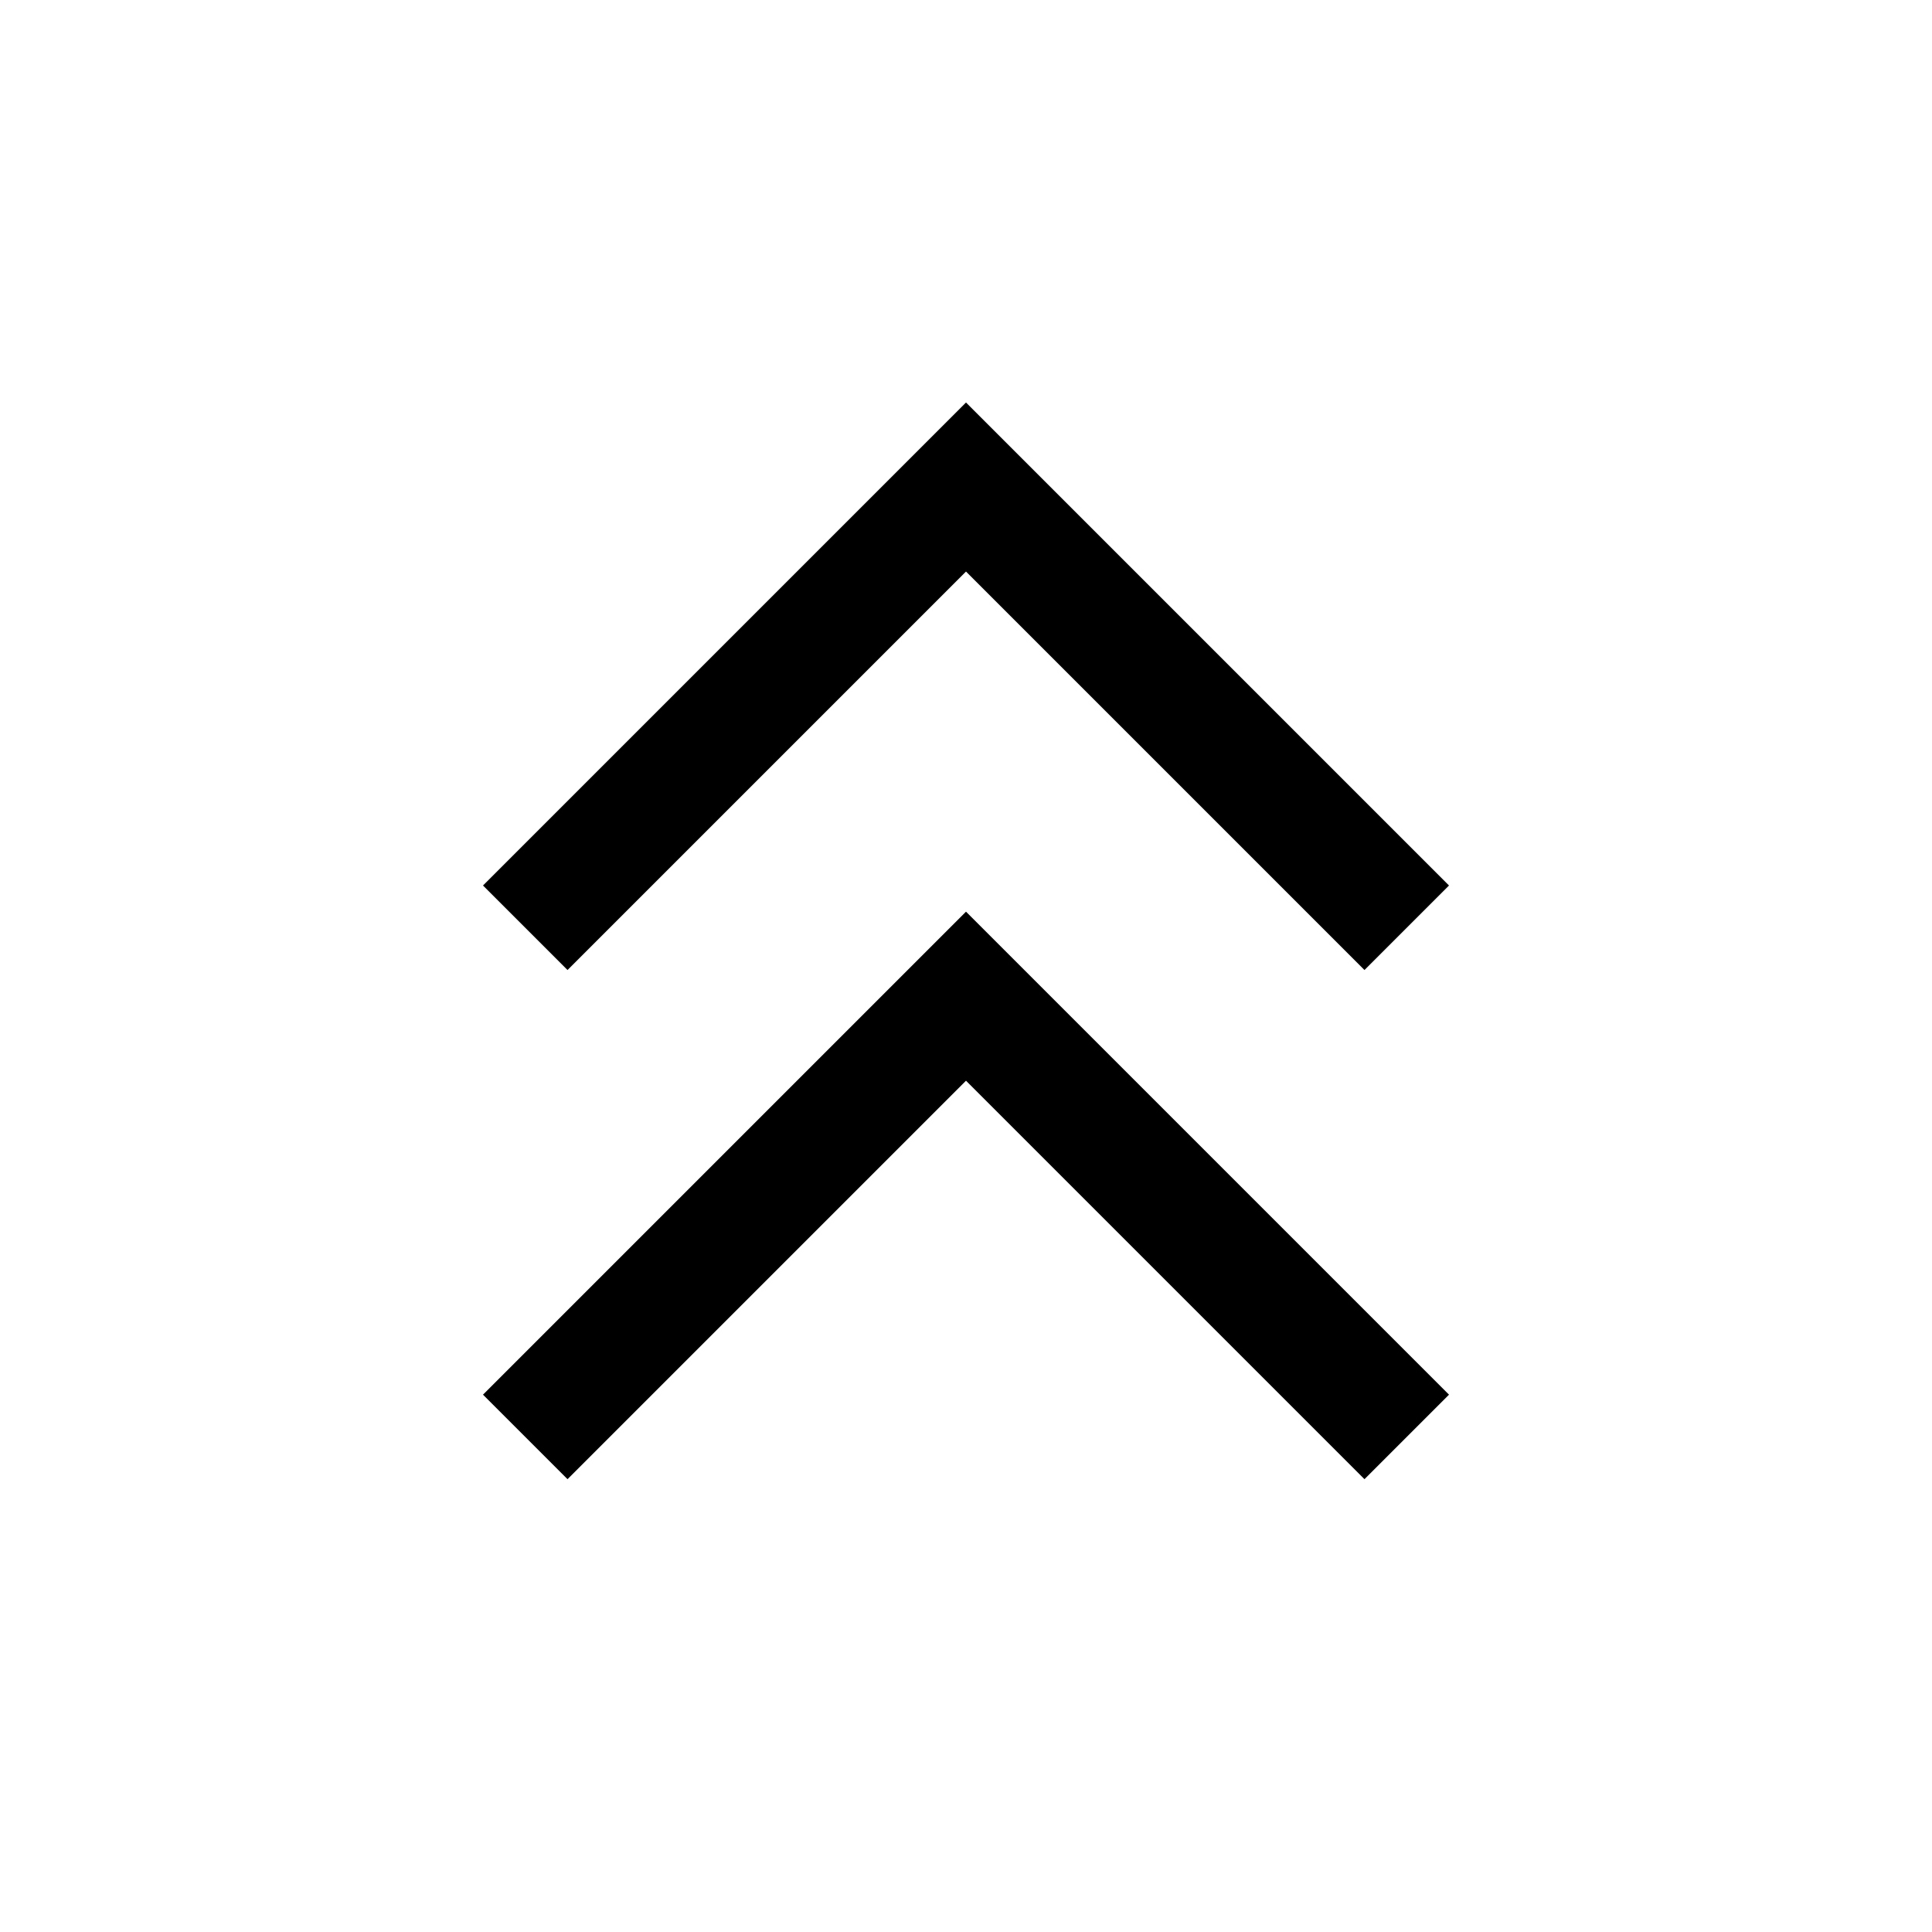
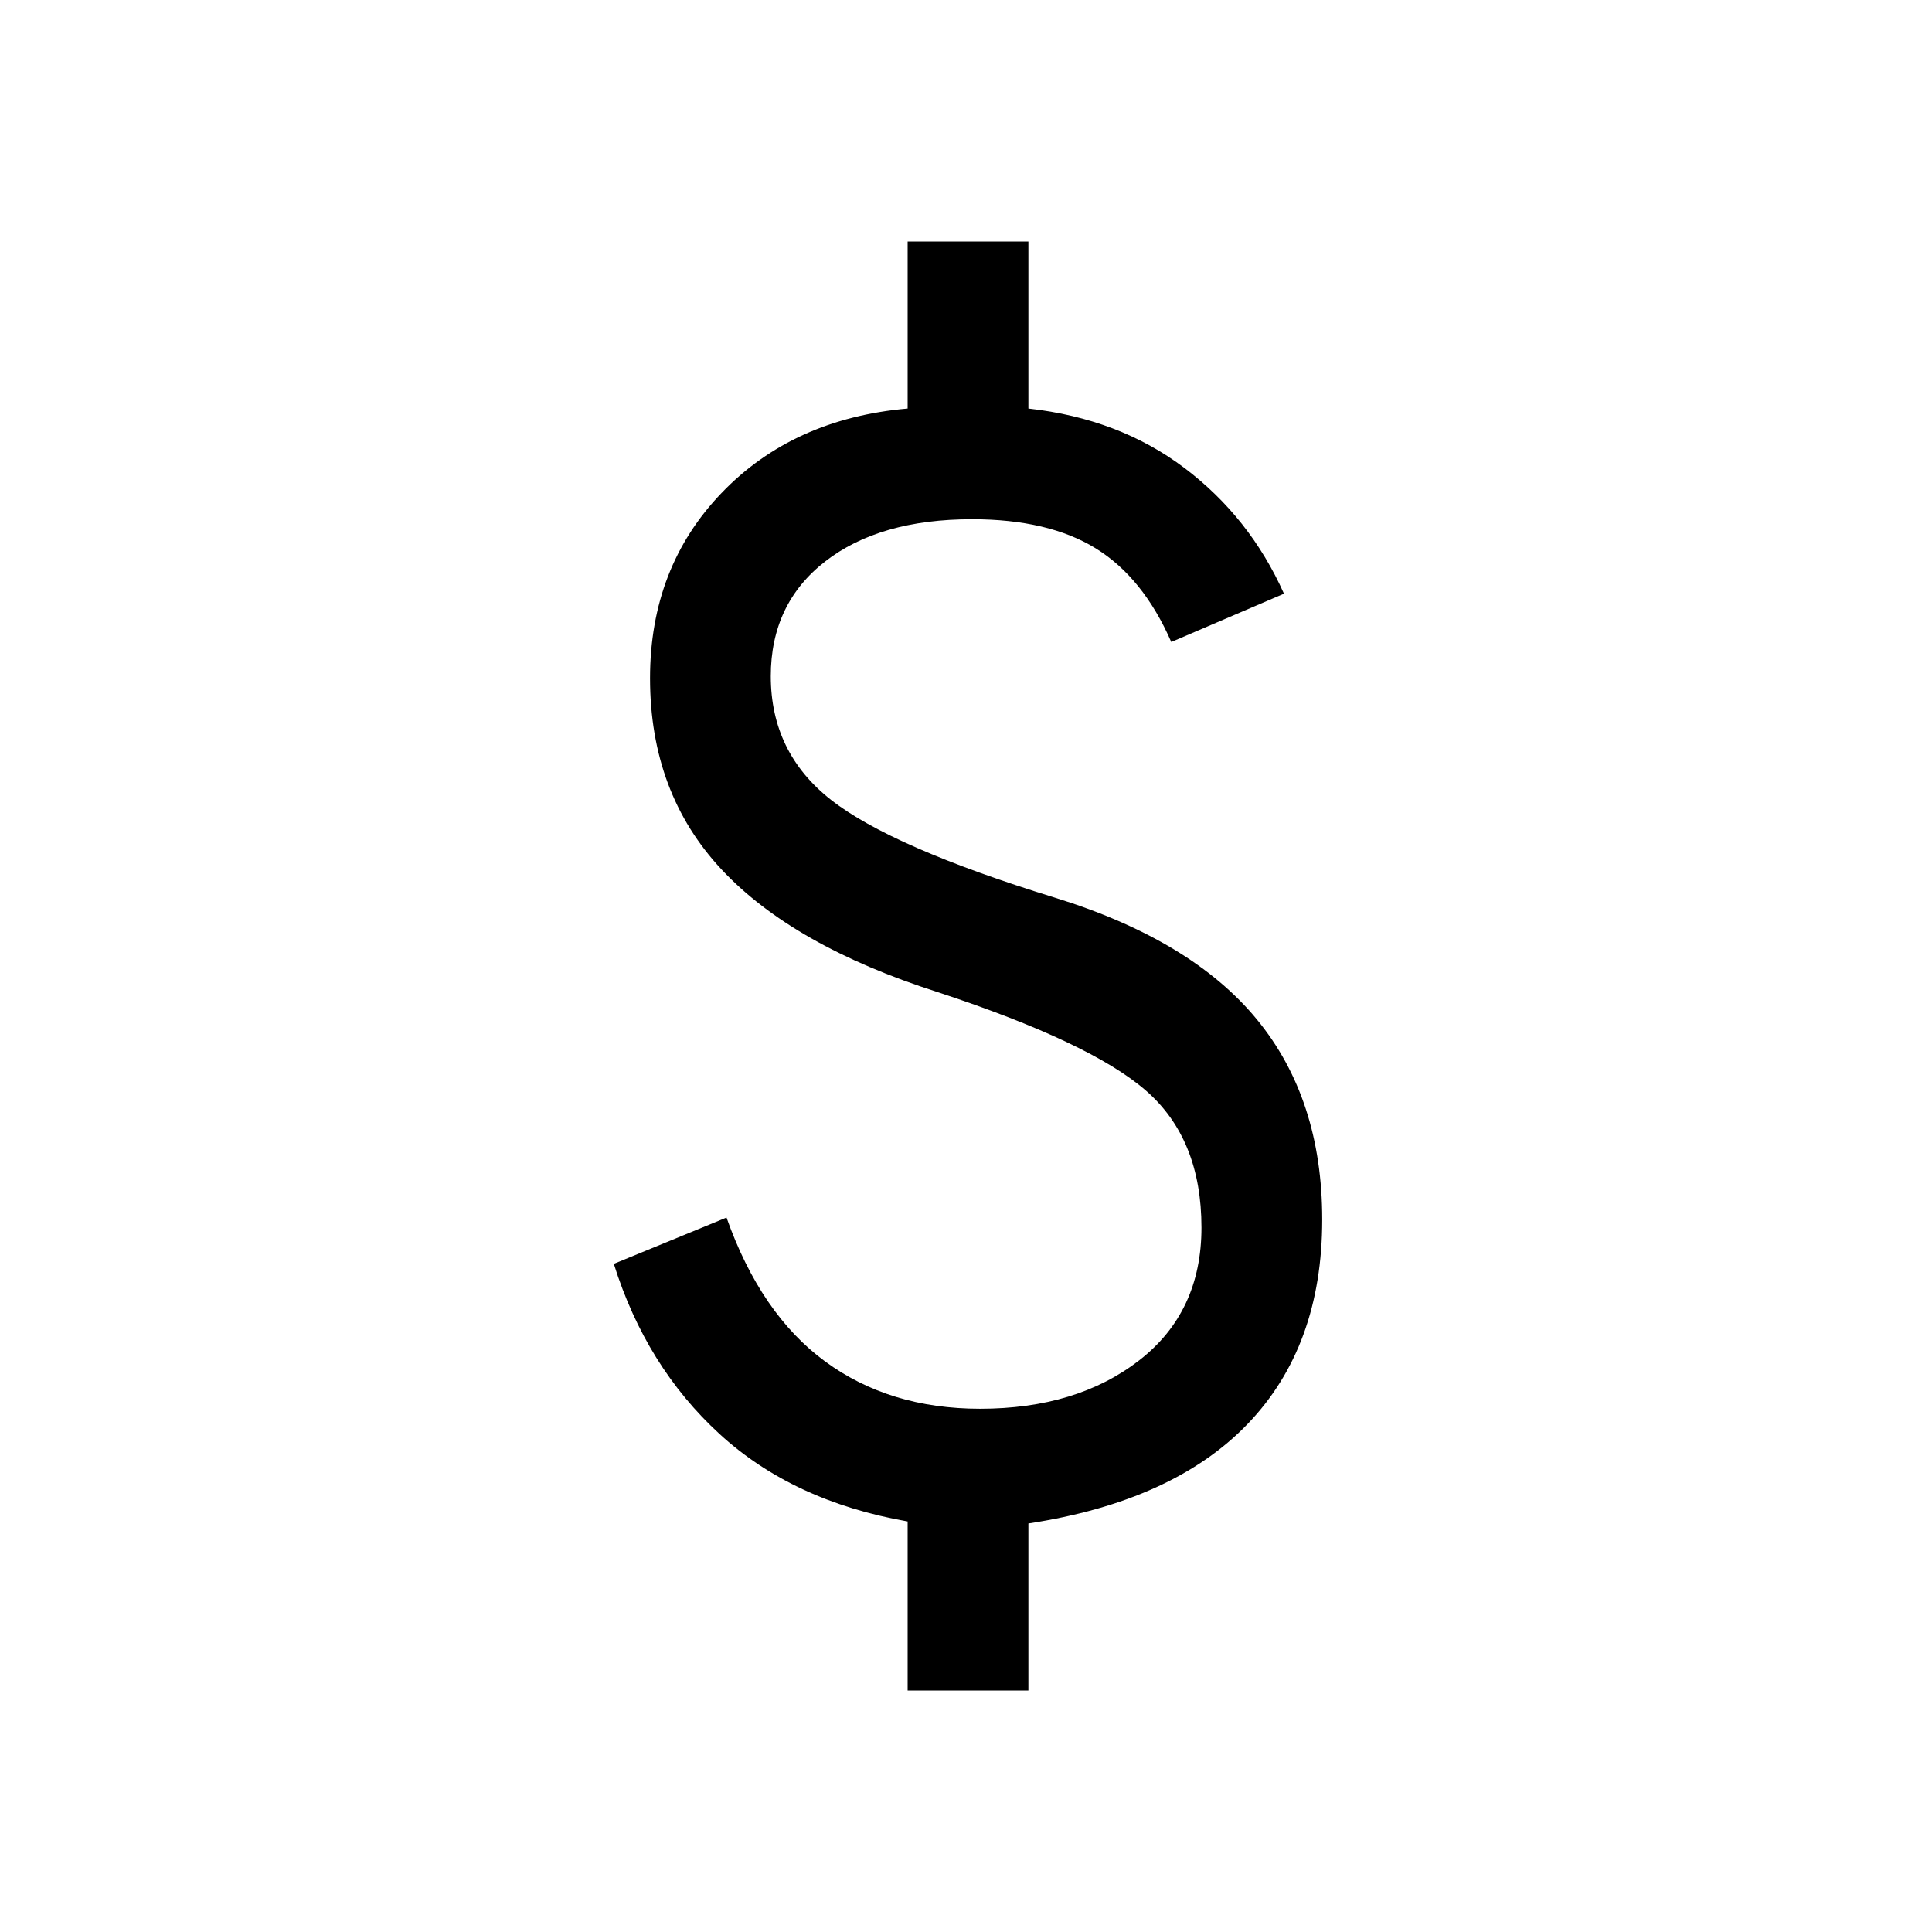
<svg xmlns="http://www.w3.org/2000/svg" height="48px" viewBox="0 -960 960 960" width="48px" fill="#000000">
-   <path d="m282-225-42-42 240-240 240 240-42 42-198-198-198 198Zm0-253-42-42 240-240 240 240-42 42-198-198-198 198Z" />
+   <path d="M451-120v-84q-57-10-93.5-43.5T305-332l56-23q17 48 49 71.5t77 23.5q48 0 79-24t31-66q0-44-27.5-68T466-467q-72-23-107.5-61T323-623q0-55 35.5-92t92.5-42v-83h60v83q45 5 77.5 29.5T638-665l-56 24q-14-32-37.5-46.5T483-702q-46 0-73 21t-27 57q0 38 30 61.5T524-514q68 21 100.5 60.5T657-354q0 63-37 101.5T511-203v83h-60Z" />
</svg>
